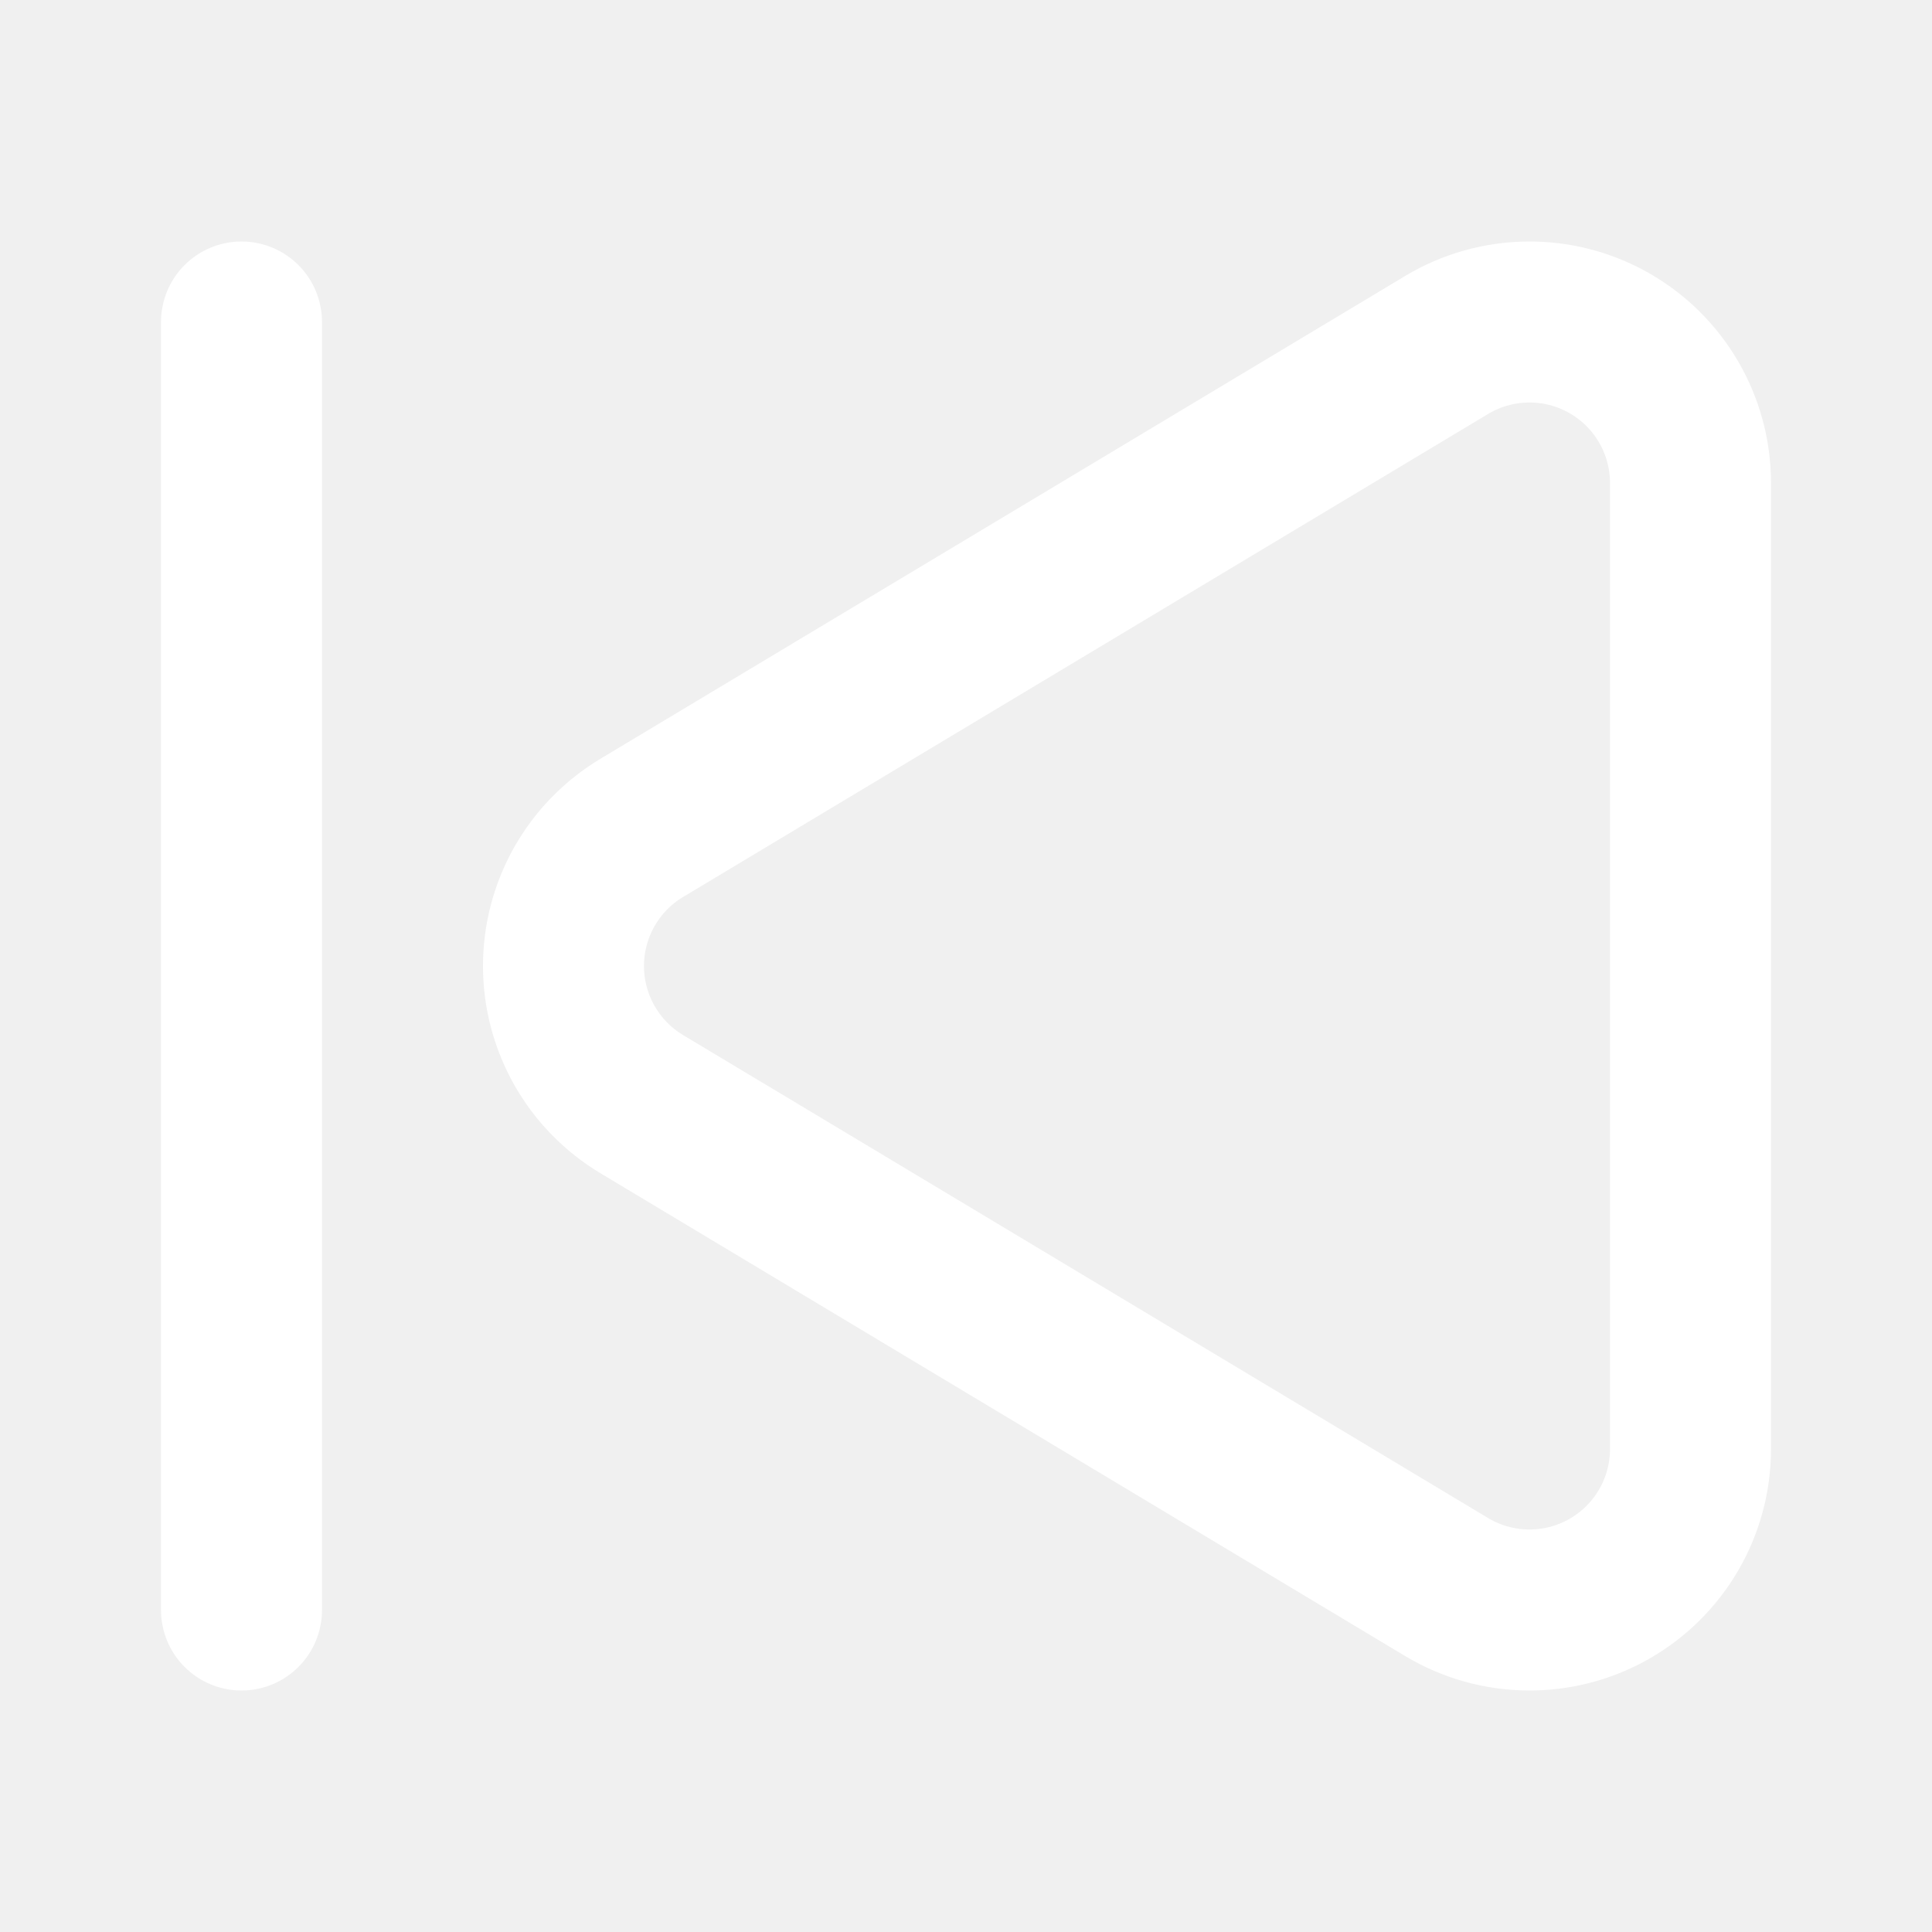
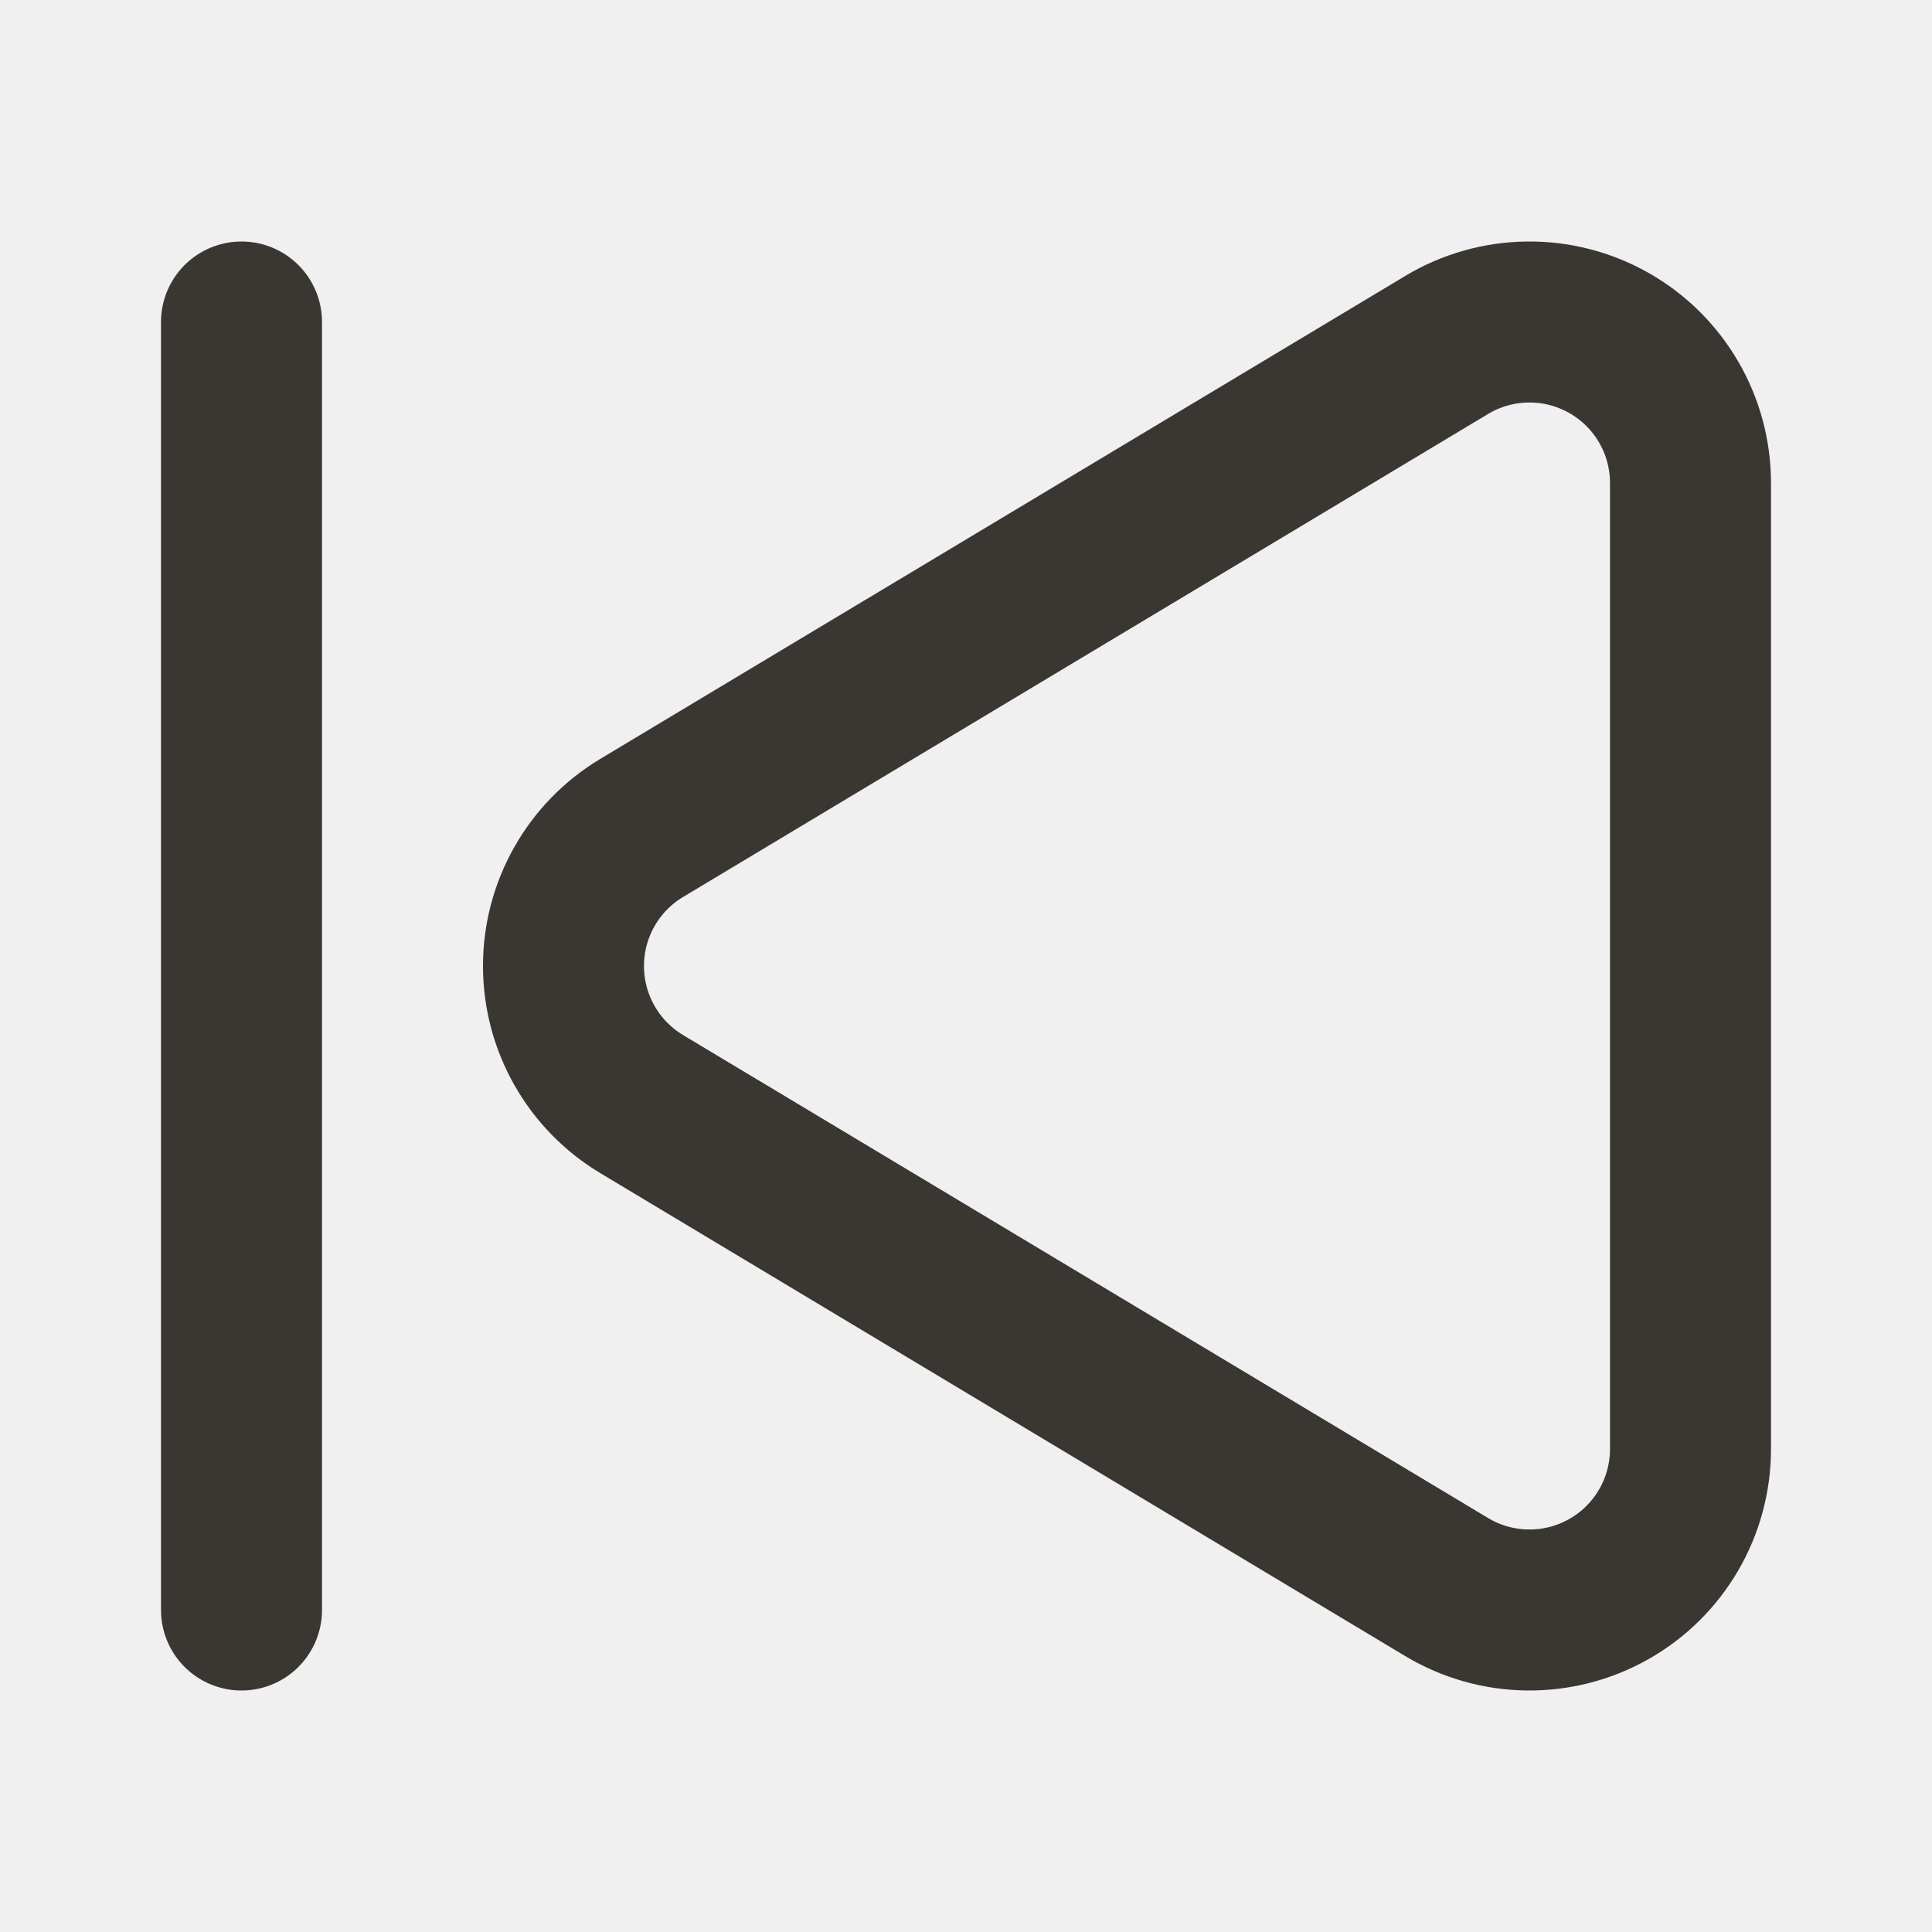
- <svg xmlns="http://www.w3.org/2000/svg" width="24" height="24" viewBox="0 0 24 24" fill="none" stroke="#ffffff" stroke-width="2" stroke-linecap="round" stroke-linejoin="round">
+ <svg xmlns="http://www.w3.org/2000/svg" width="24" height="24" viewBox="0 0 24 24" fill="none" stroke="#3a3733" stroke-width="2" stroke-linecap="round" stroke-linejoin="round">
  <path d="M17.971 4.285A2 2 0 0 1 21 6v12a2 2 0 0 1-3.029 1.715l-9.997-5.998a2 2 0 0 1-.003-3.432z" />
  <path d="M3 20V4" />
</svg>
